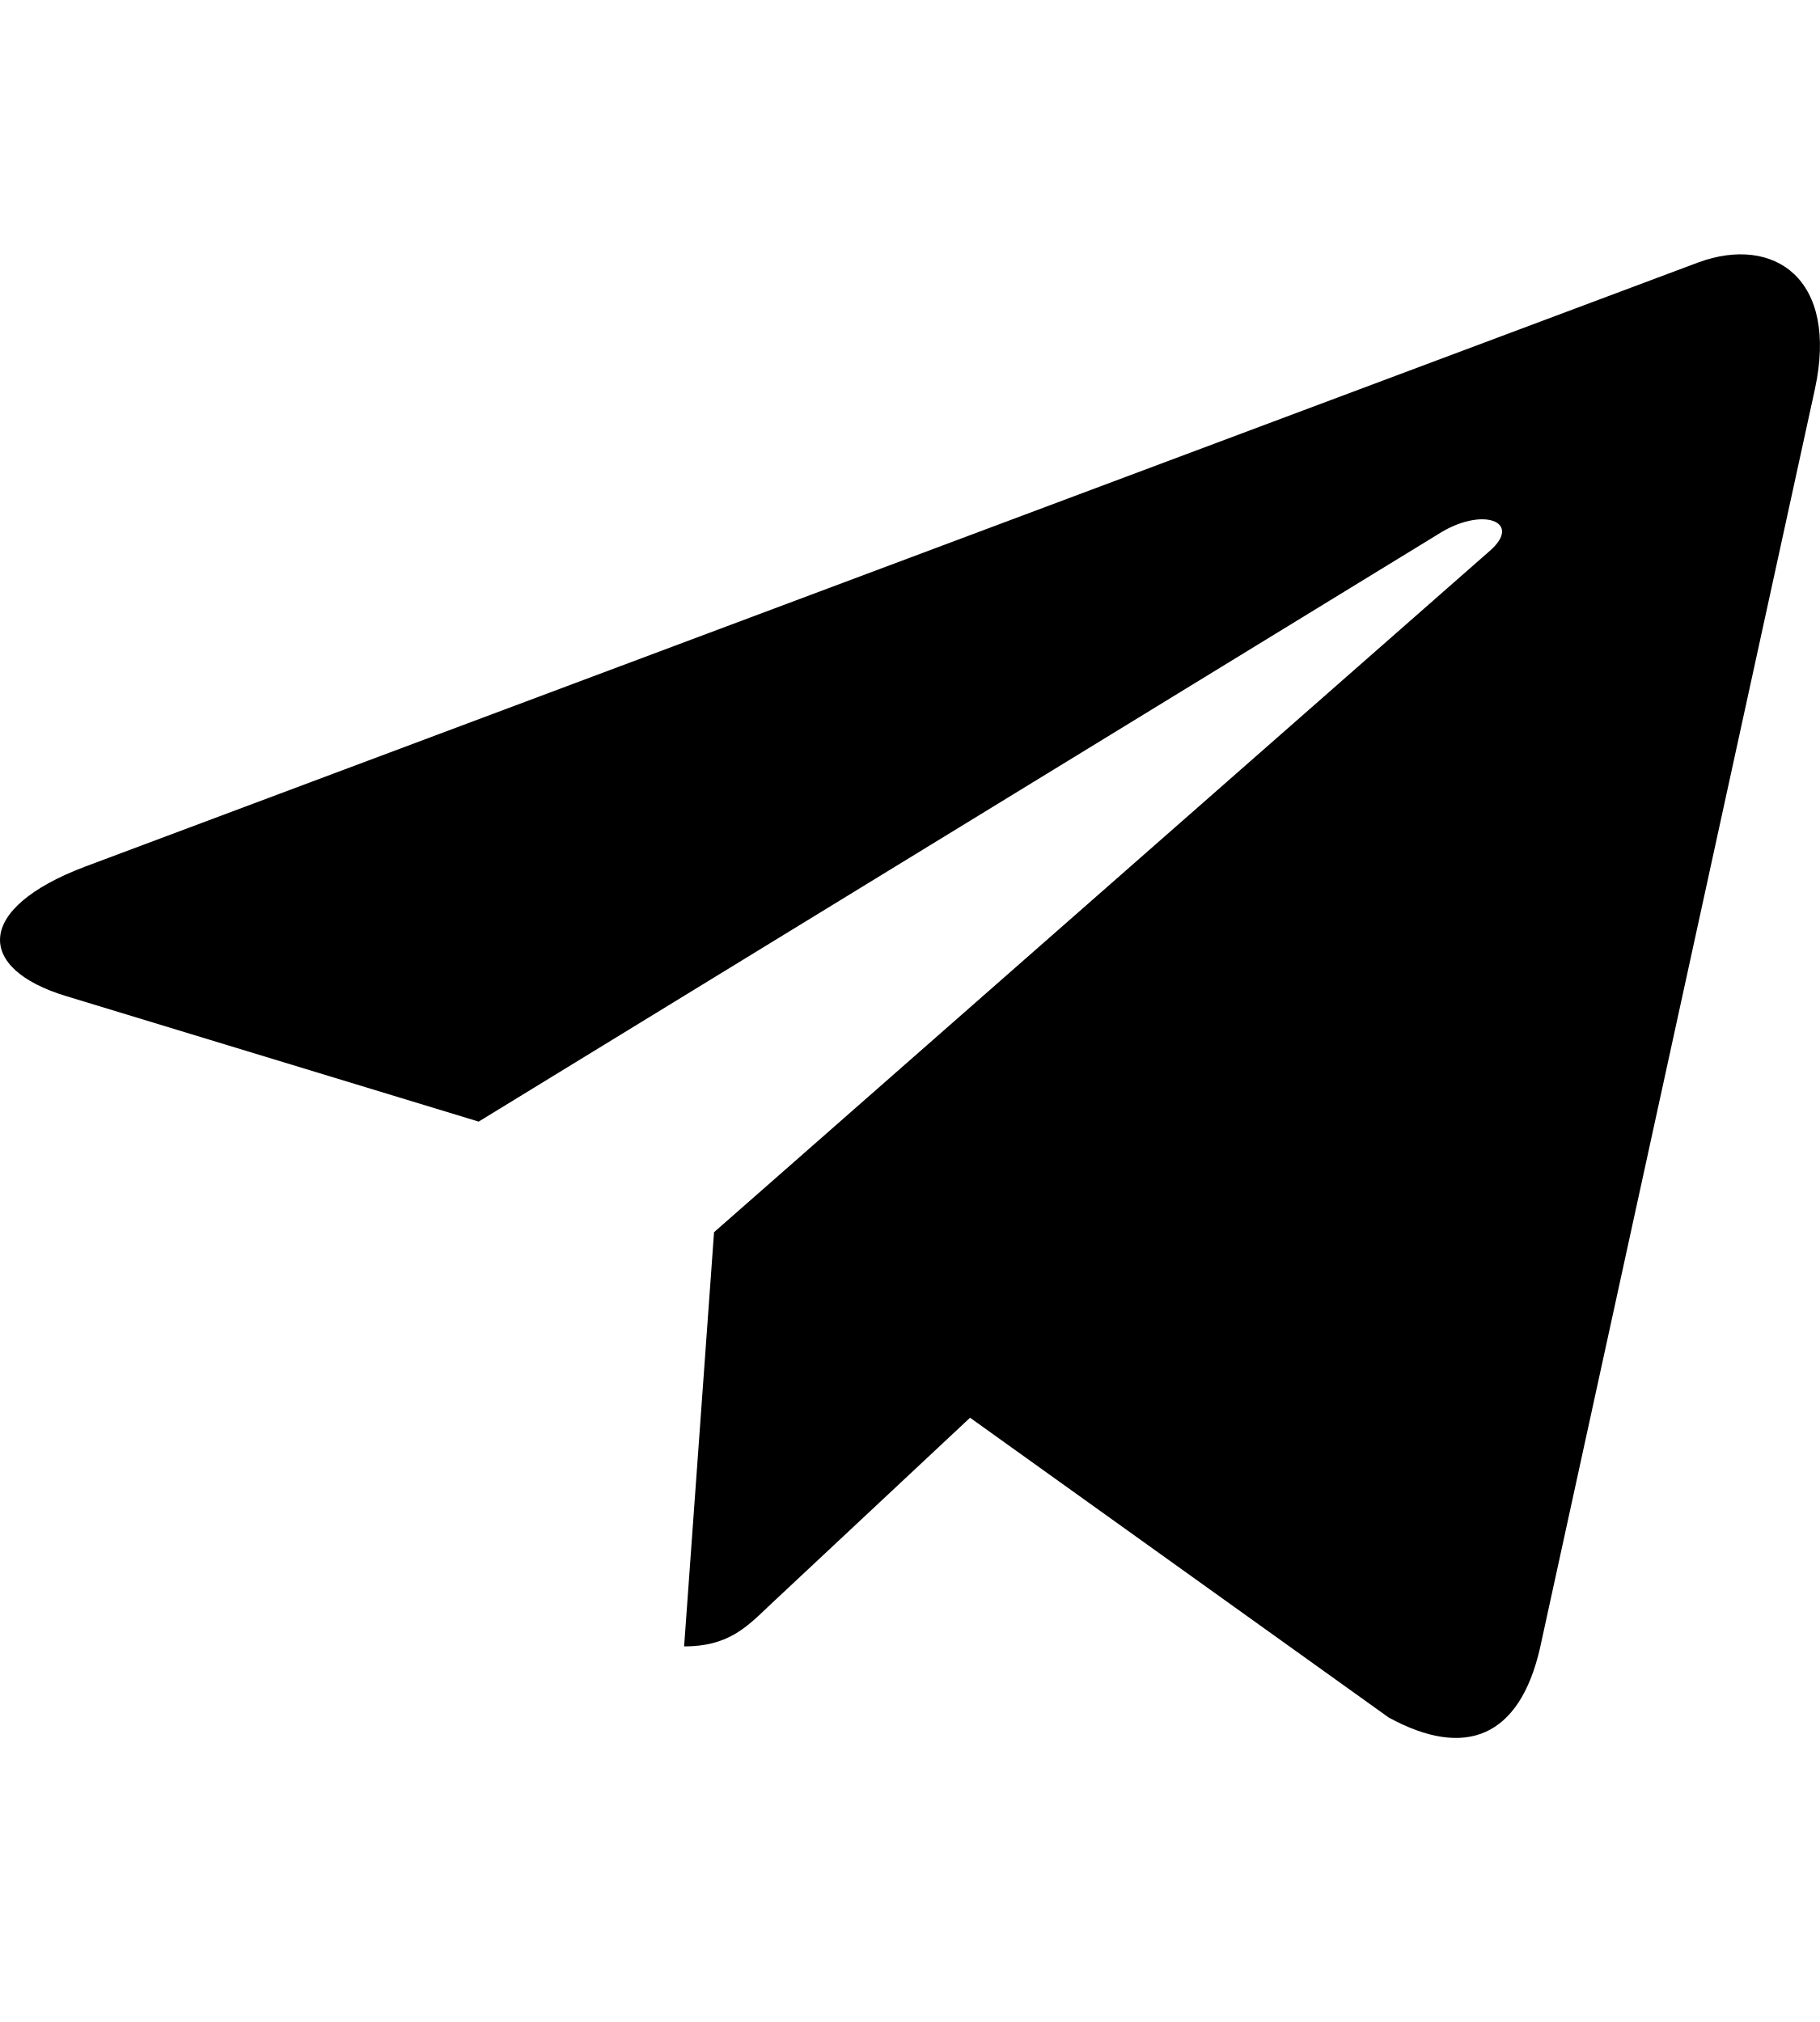
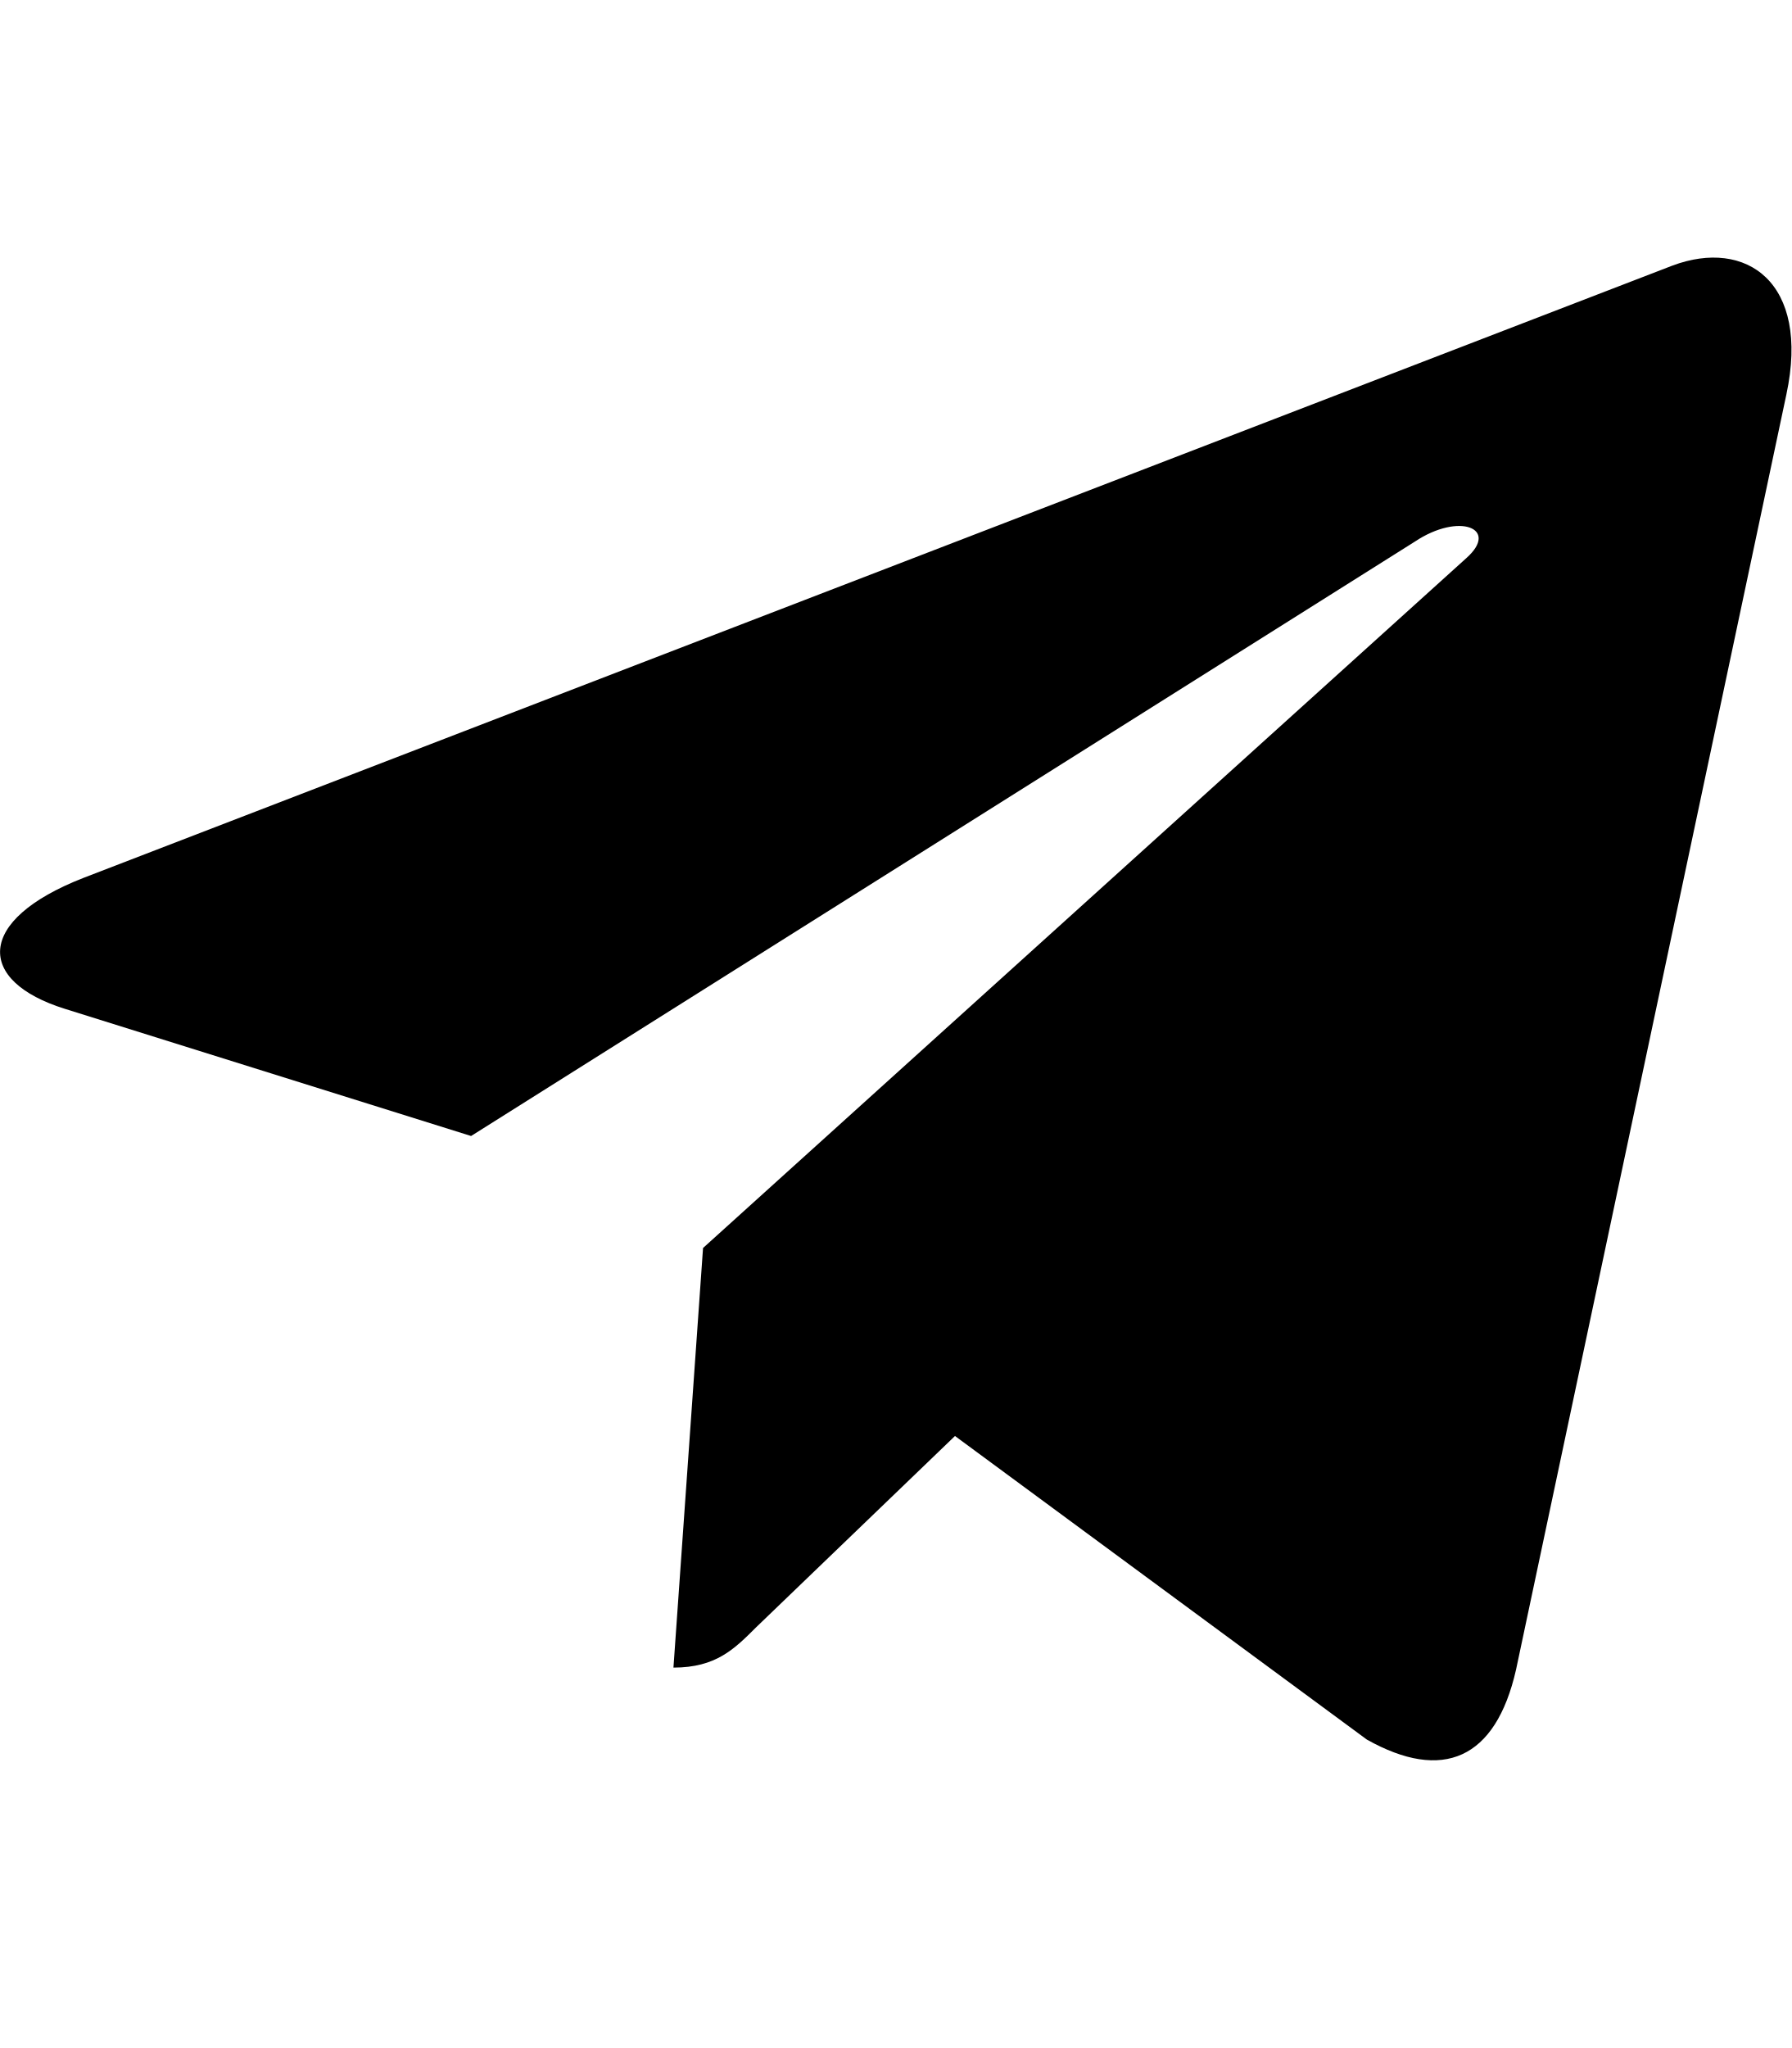
- <svg xmlns="http://www.w3.org/2000/svg" width="18pt" height="20pt" viewBox="0 0 18 20" version="1.1">
-   <g id="surface1">
-     <path style=" stroke:none;fill-rule:nonzero;fill:rgb(0%,0%,0%);fill-opacity:1;" d="M 17.949 3.852 L 15.23 16.305 C 15.027 17.184 14.492 17.402 13.734 16.988 L 9.594 14.023 L 7.598 15.891 C 7.375 16.105 7.191 16.285 6.766 16.285 L 7.062 12.188 L 14.734 5.449 C 15.066 5.16 14.66 5 14.215 5.289 L 4.734 11.094 L 0.652 9.852 C -0.238 9.582 -0.254 8.988 0.836 8.574 L 16.801 2.594 C 17.543 2.324 18.188 2.754 17.949 3.852 Z M 17.949 3.852 " />
-   </g>
+ <svg xmlns="http://www.w3.org/2000/svg" viewBox="0 0 448 512">
+   <path d="M446.7 98.6l-67.6 318.8c-5.1 22.5-18.4 28.1-37.3 17.5l-103-75.9-49.7 47.8c-5.5 5.5-10.1 10.1-20.7 10.1l7.4-104.9 190.9-172.5c8.3-7.4-1.8-11.5-12.9-4.1L117.8 284 16.2 252.2c-22.1-6.9-22.5-22.1 4.6-32.7L418.2 66.4c18.4-6.9 34.5 4.1 28.5 32.2z" />
</svg>
